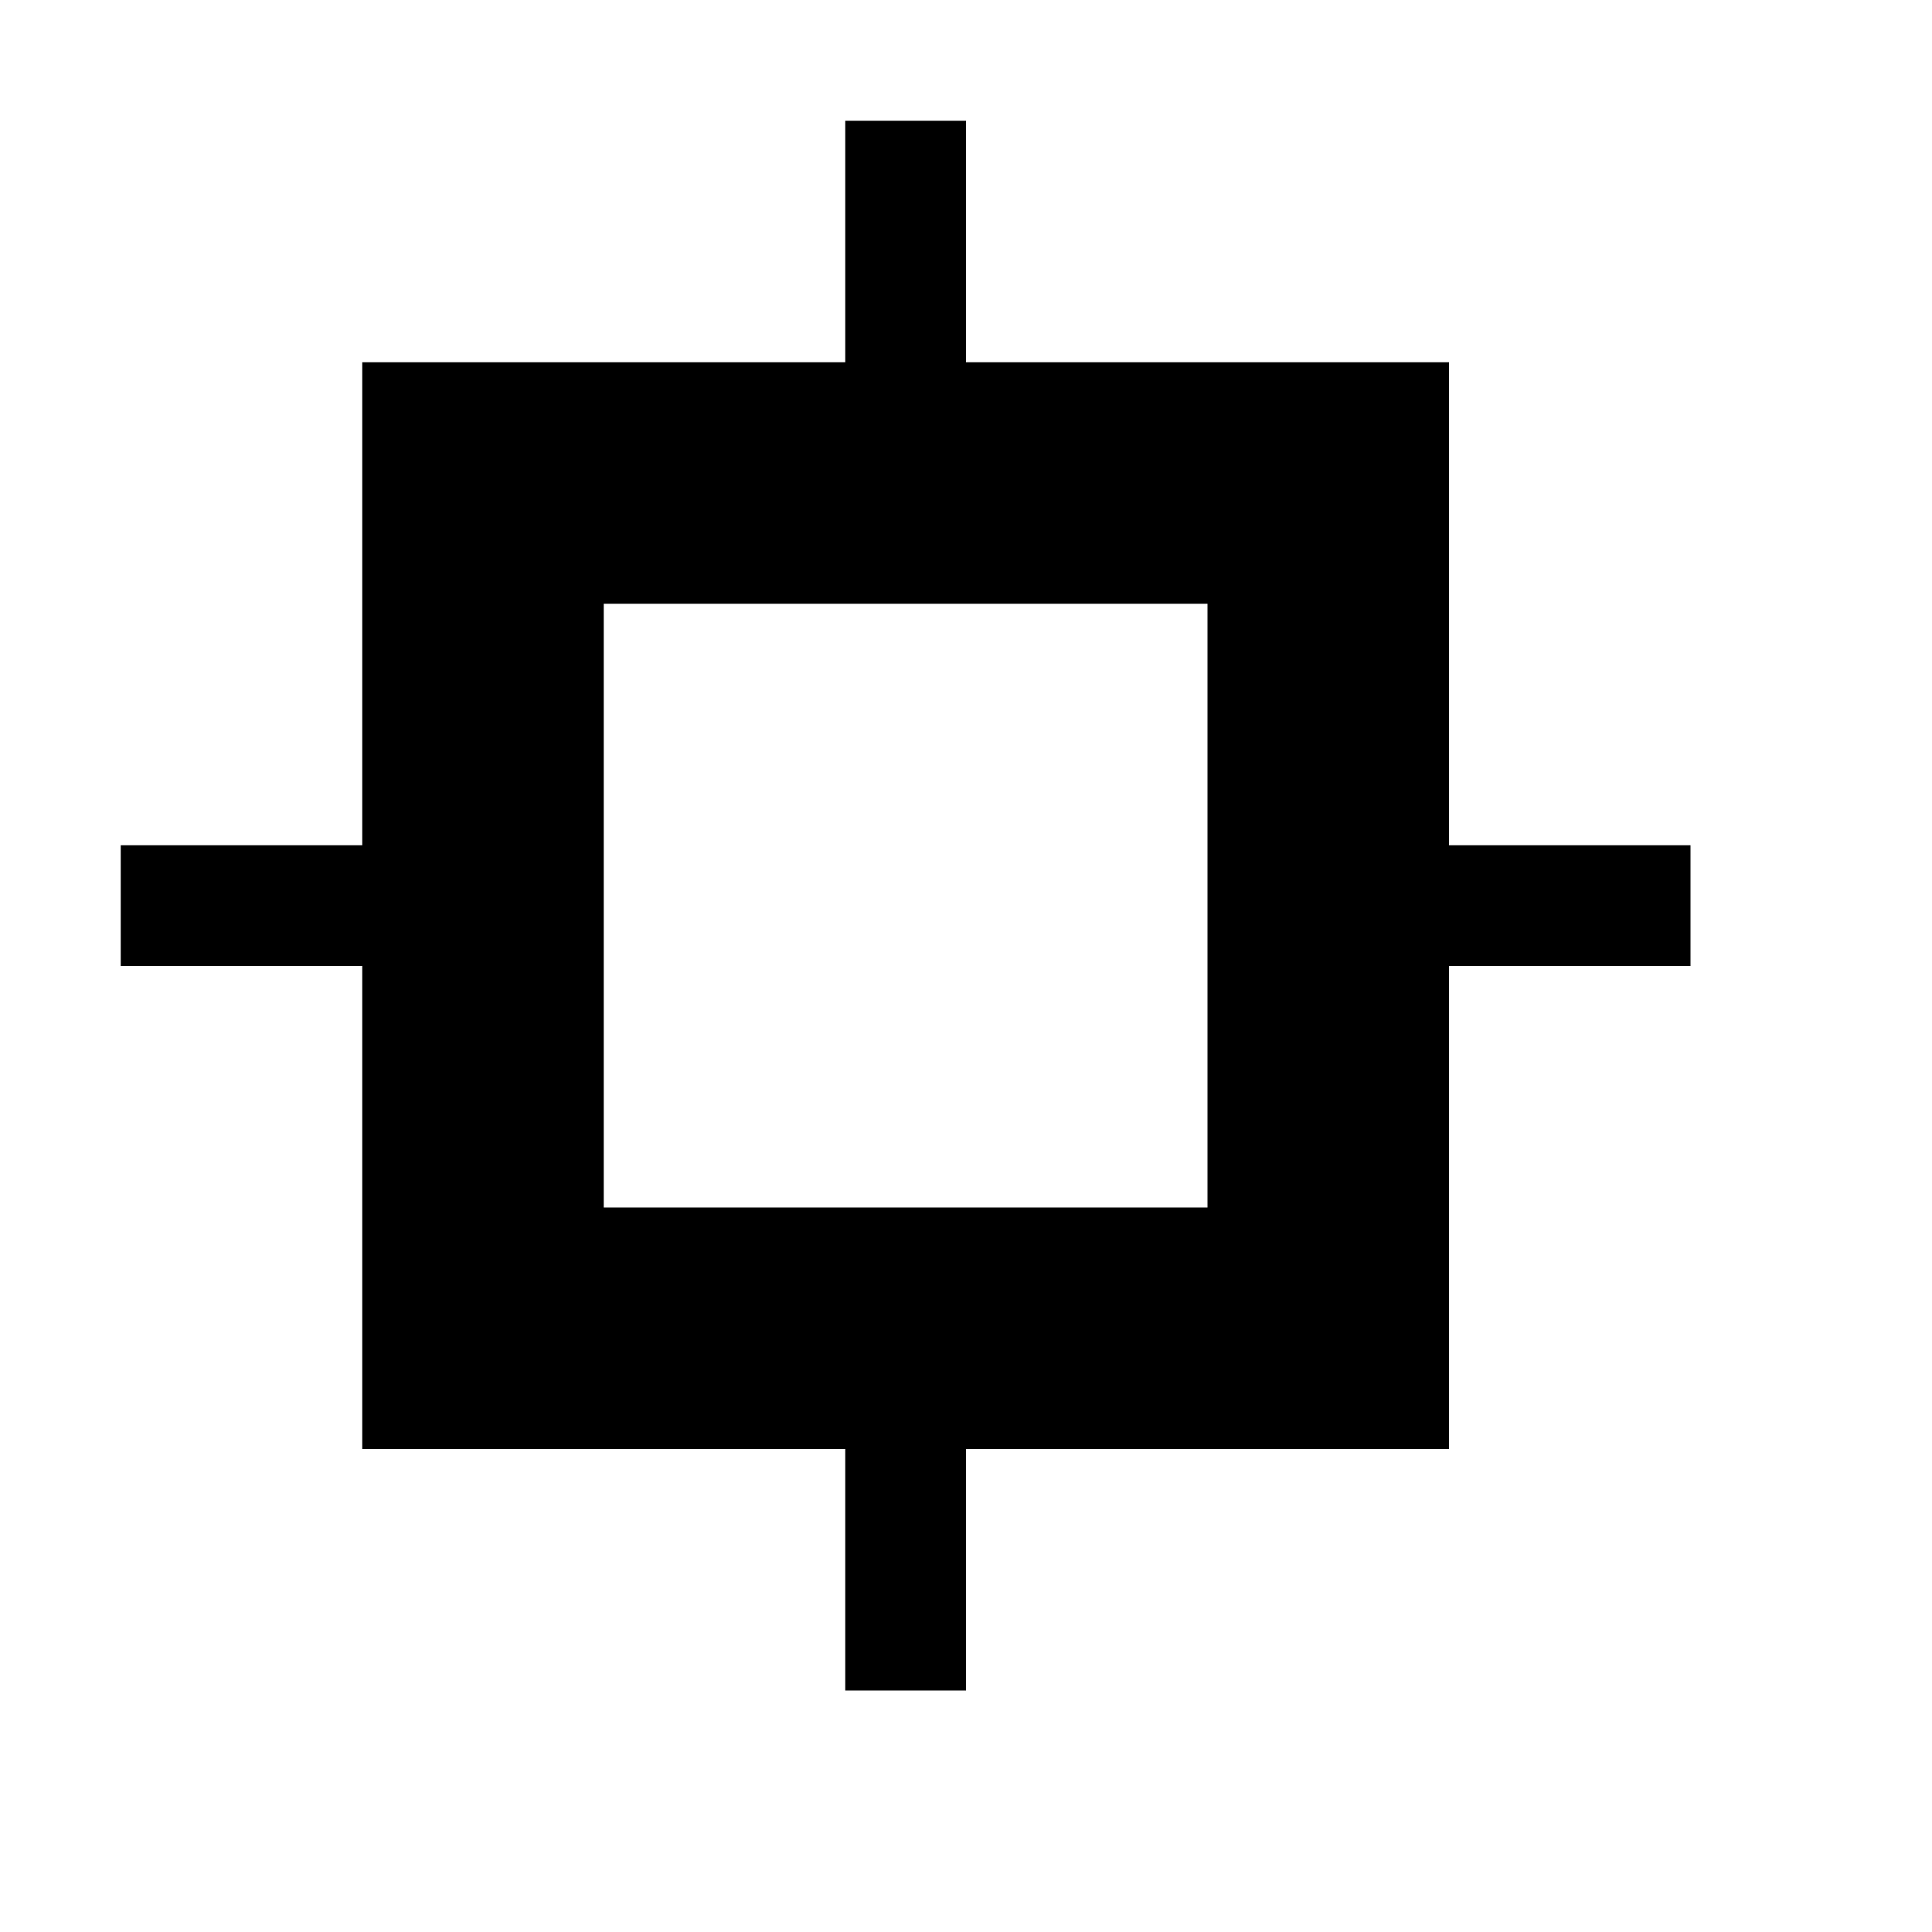
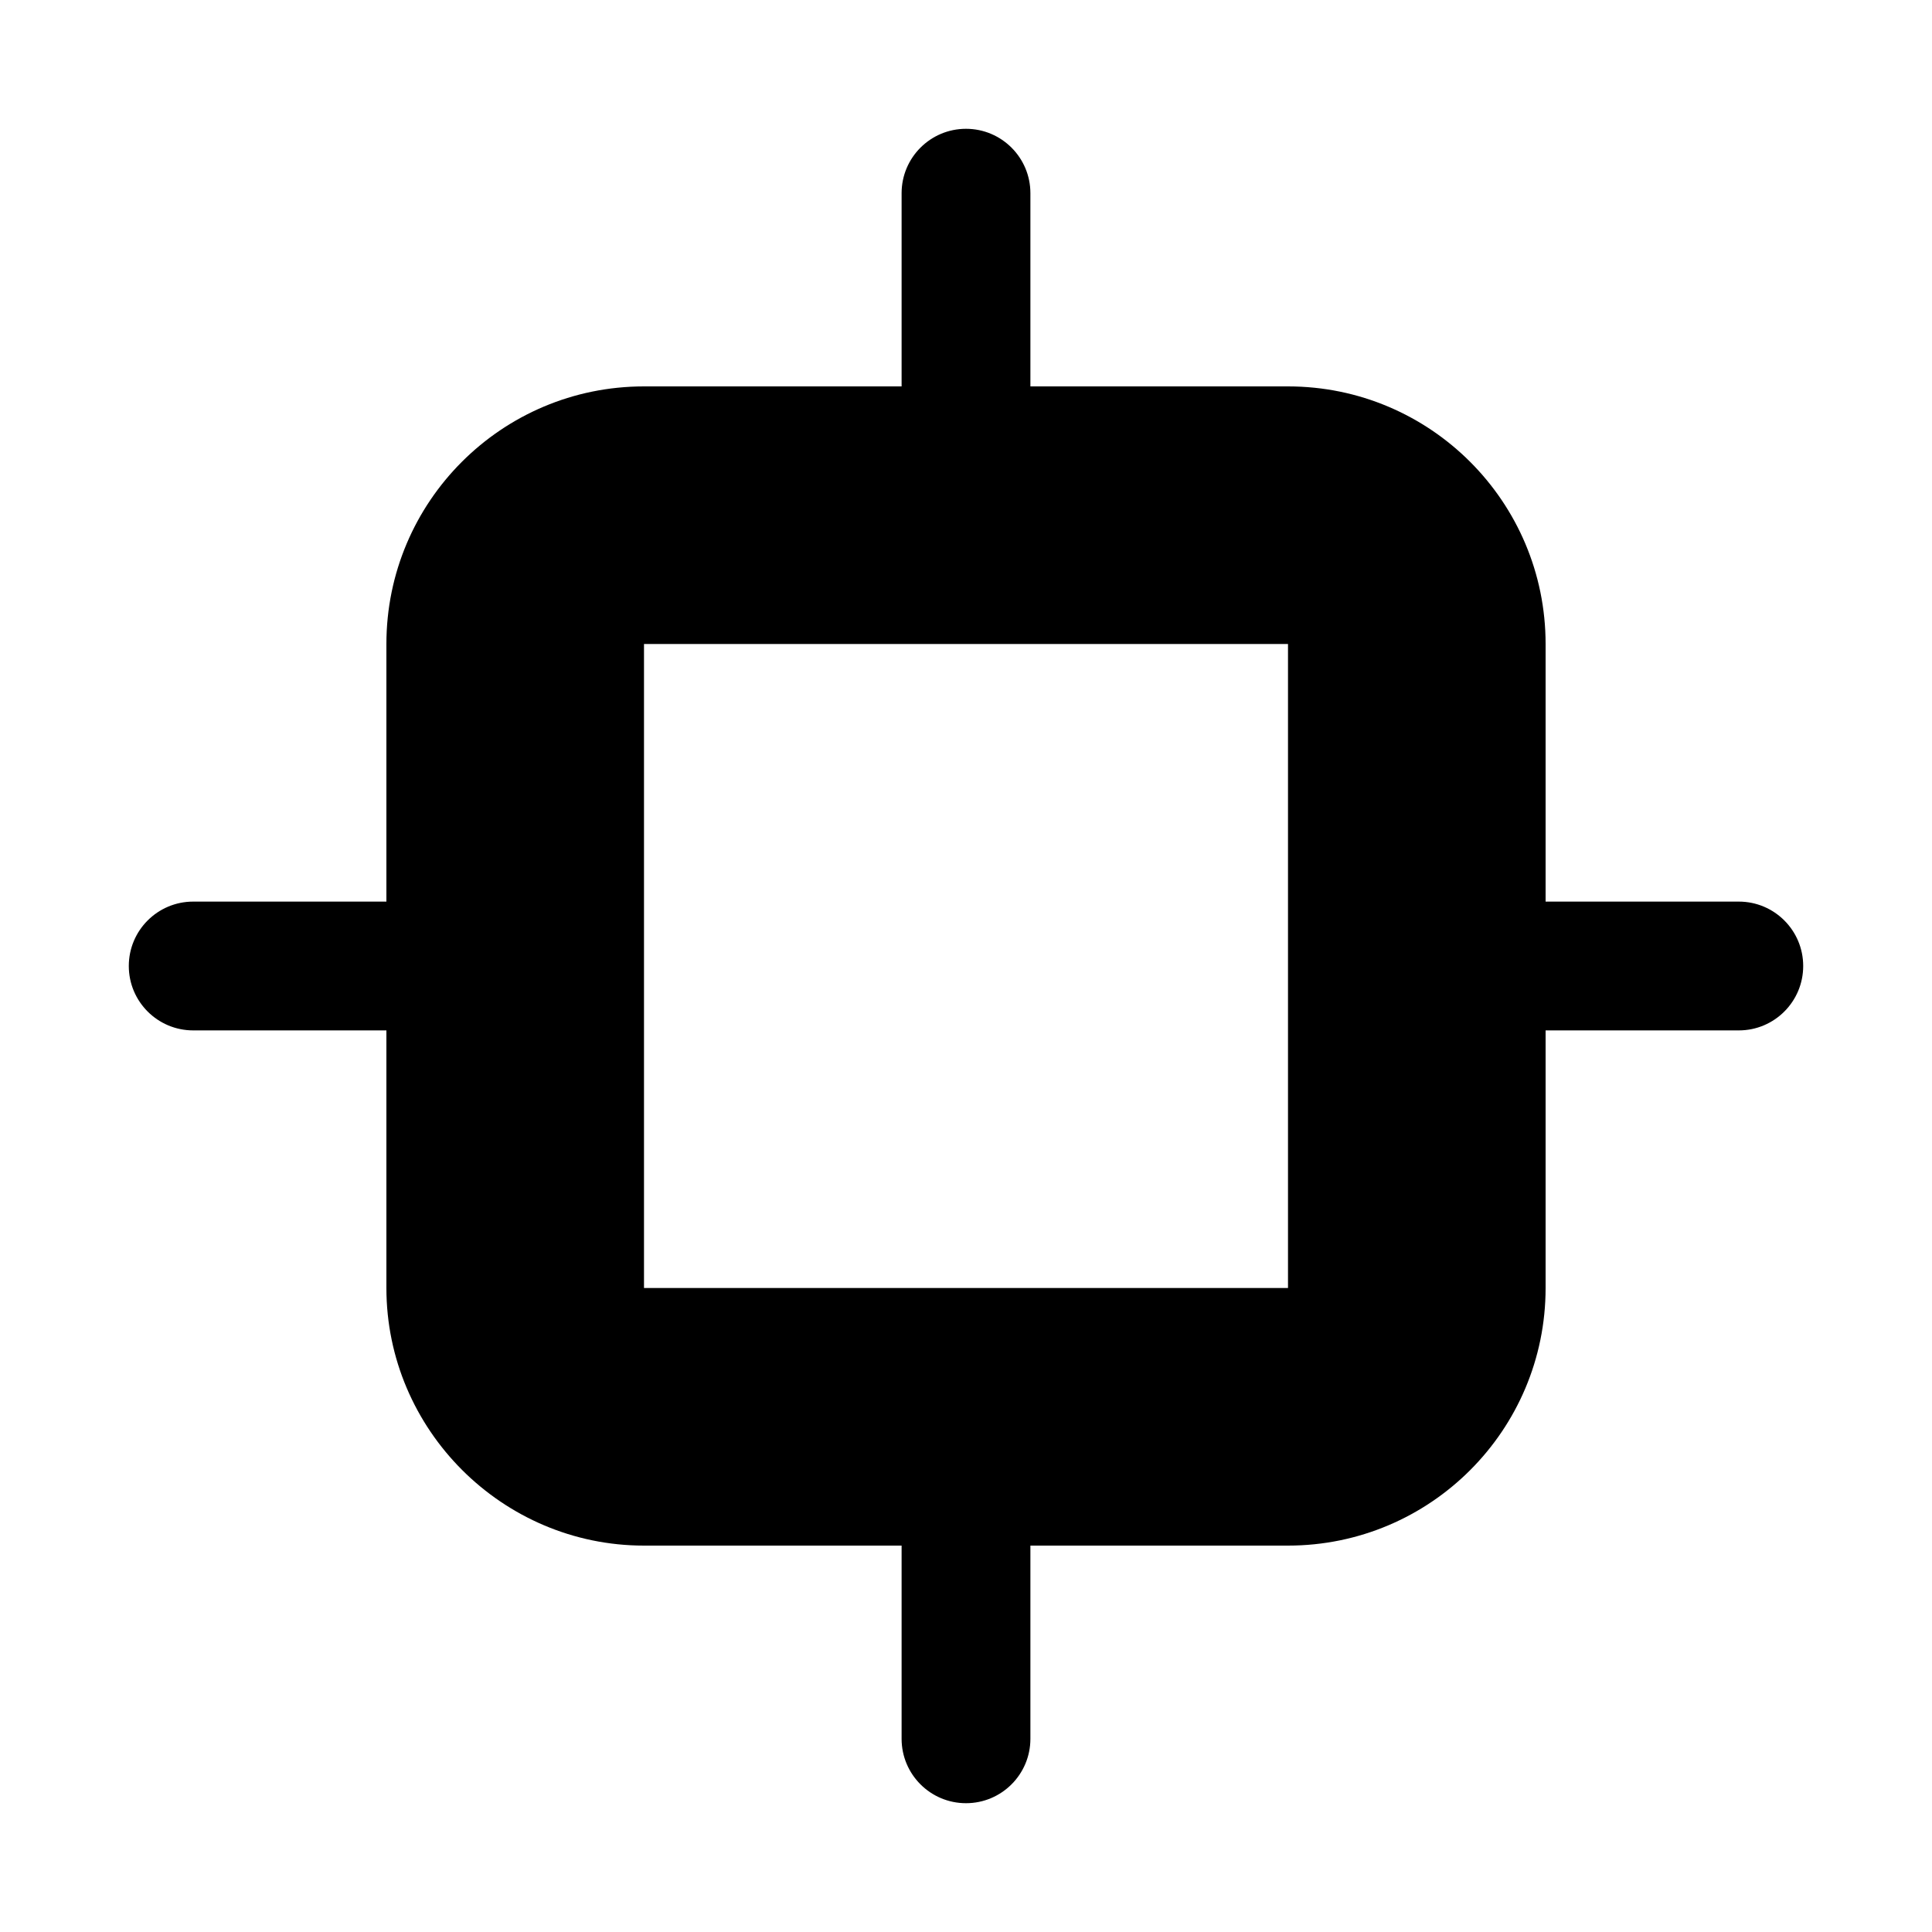
- <svg xmlns="http://www.w3.org/2000/svg" width="16" height="16" viewBox="0 0 16 16">
-   <path d="M8,3L12,3L12,7L14,7L14,8L12,8L12,12L8,12L8,14L7,14L7,12L3,12L3,8L1,8L1,7L3,7L3,3L7,3L7,1L8,1L8,3ZM10,10L10,5L5,5L5,10L10,10Z" />
+ <svg xmlns="http://www.w3.org/2000/svg" viewBox="0 0 15 15">
+   <path d="M7 3H5a2 2 0 0 0-2 2v2H1.5a.5.5 0 0 0 0 1H3v2c0 1.1.9 2 2 2h2v1.5a.5.5 0 0 0 1 0V12h2a2 2 0 0 0 2-2V8h1.5a.5.5 0 0 0 0-1H12V5a2 2 0 0 0-2-2H8V1.5a.5.5 0 0 0-1 0V3zM5 5h5v5H5V5z" />
</svg>
